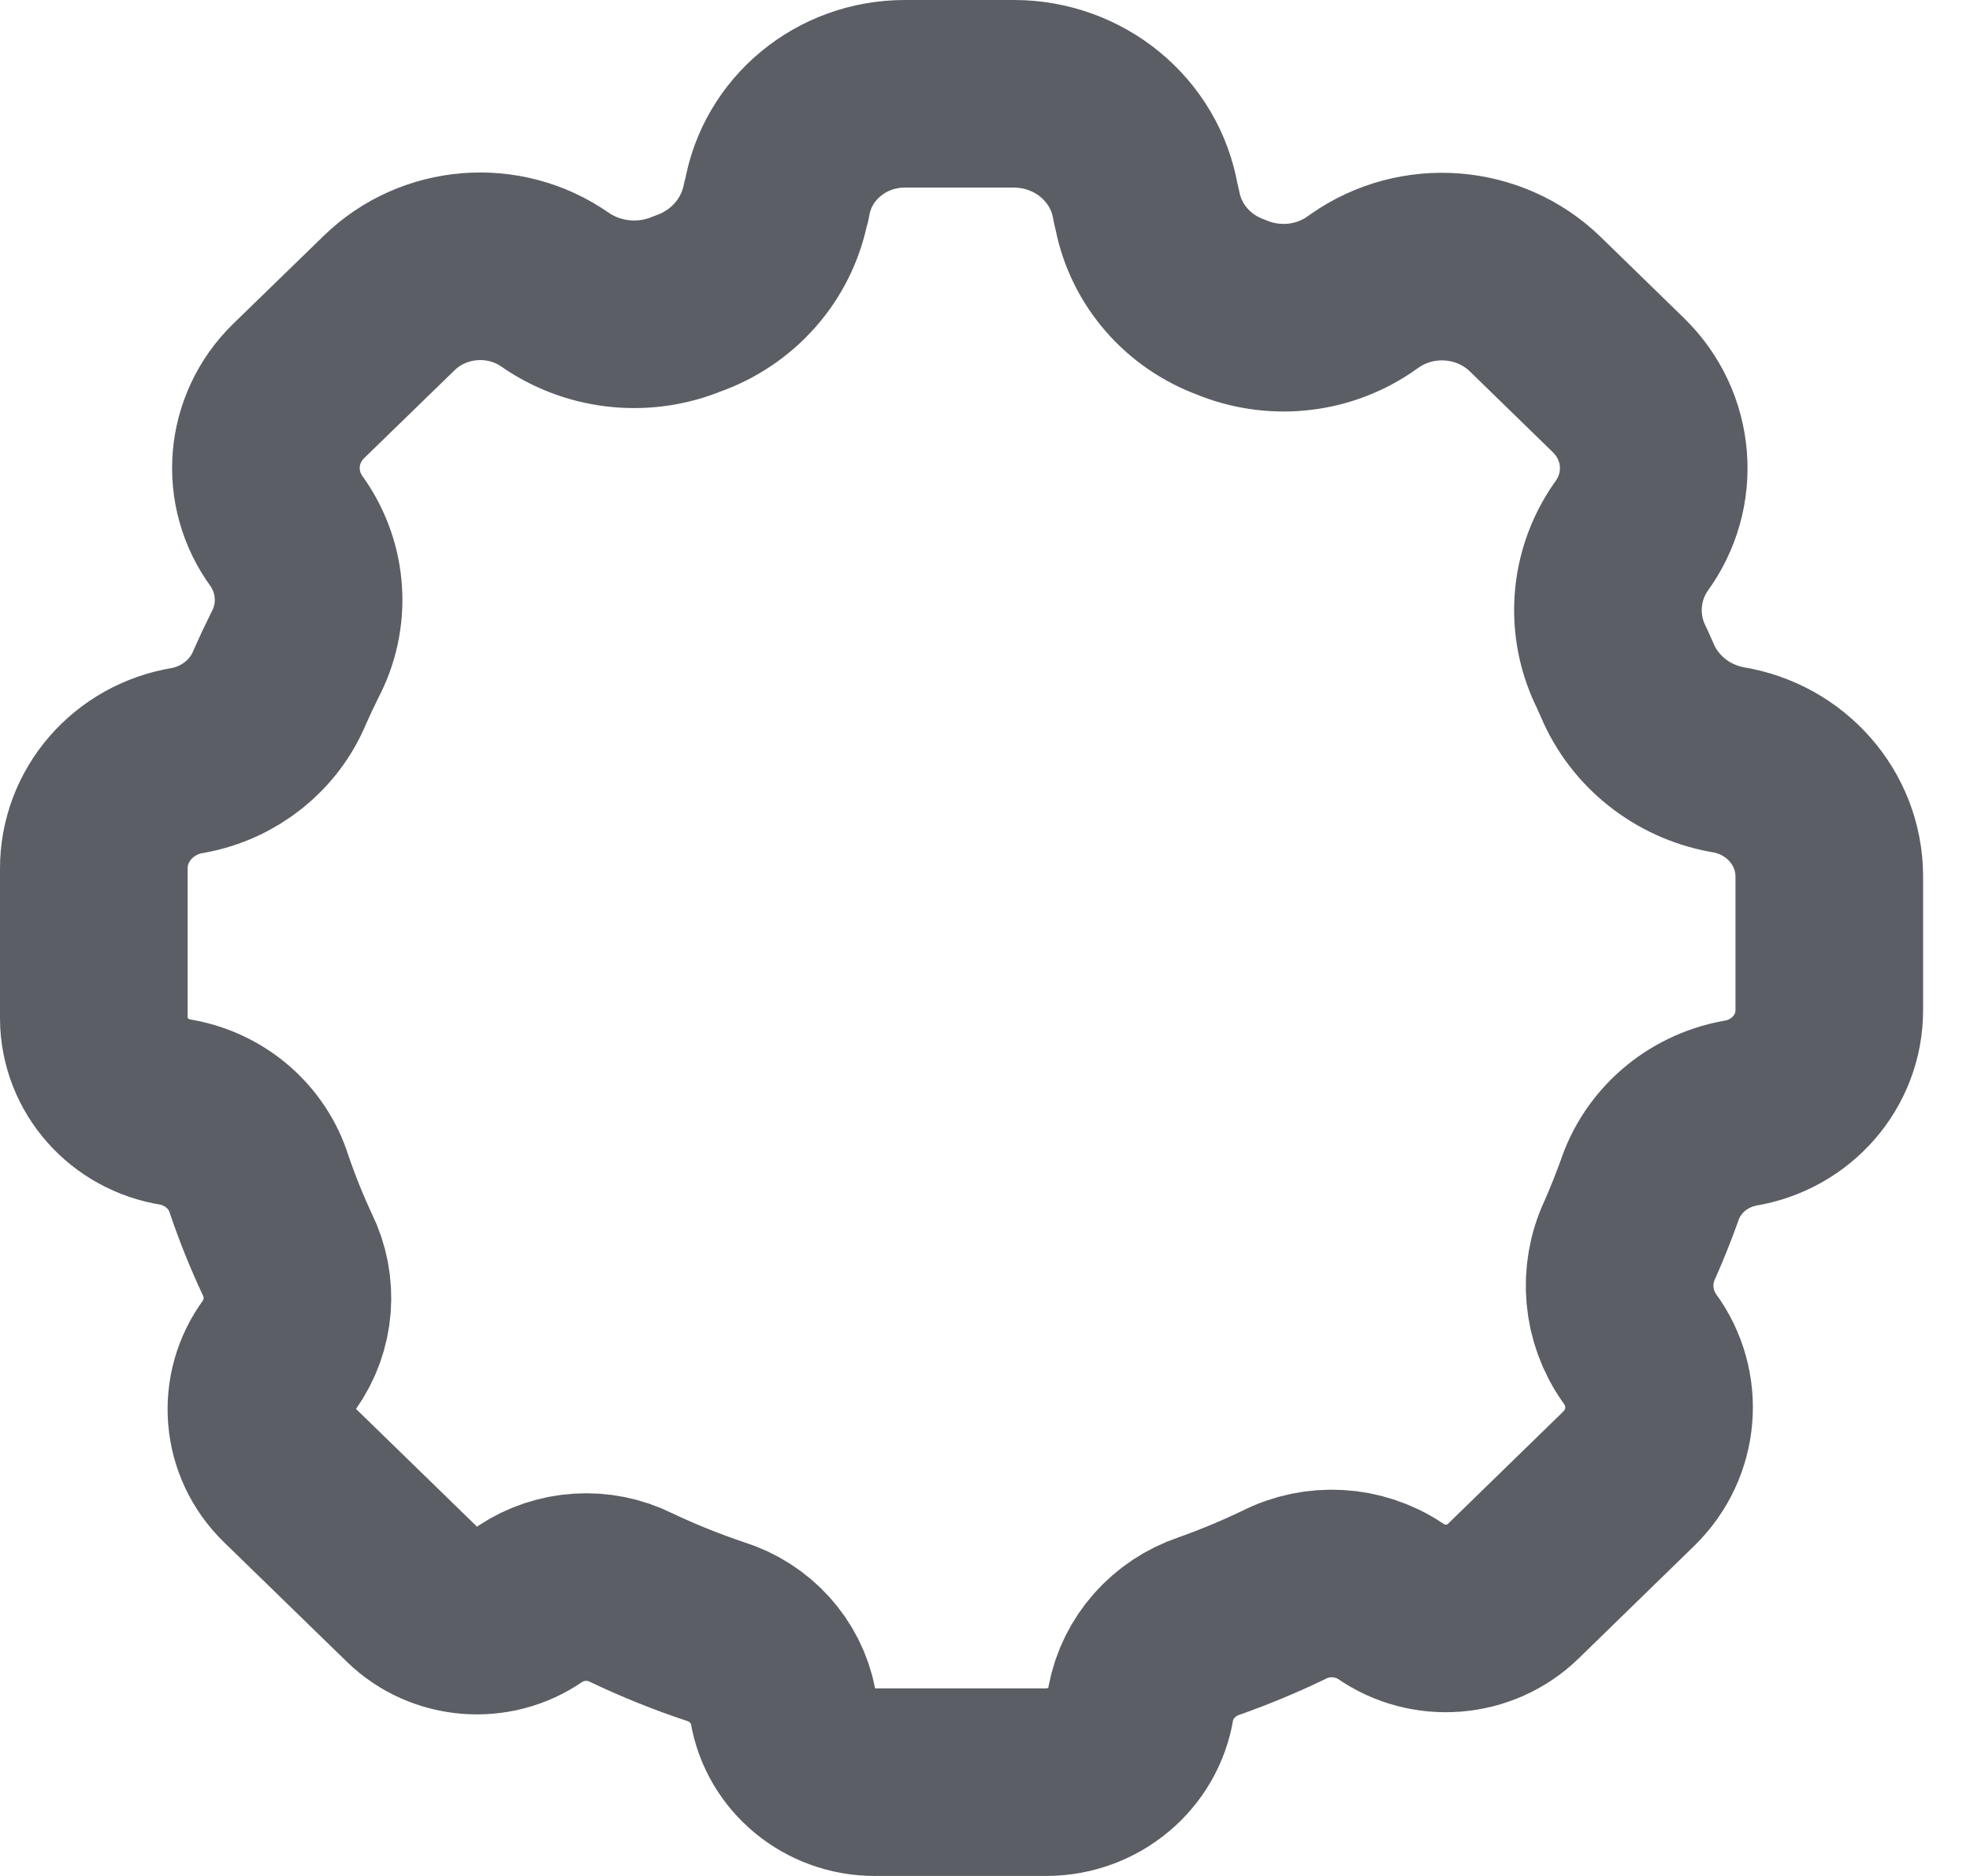
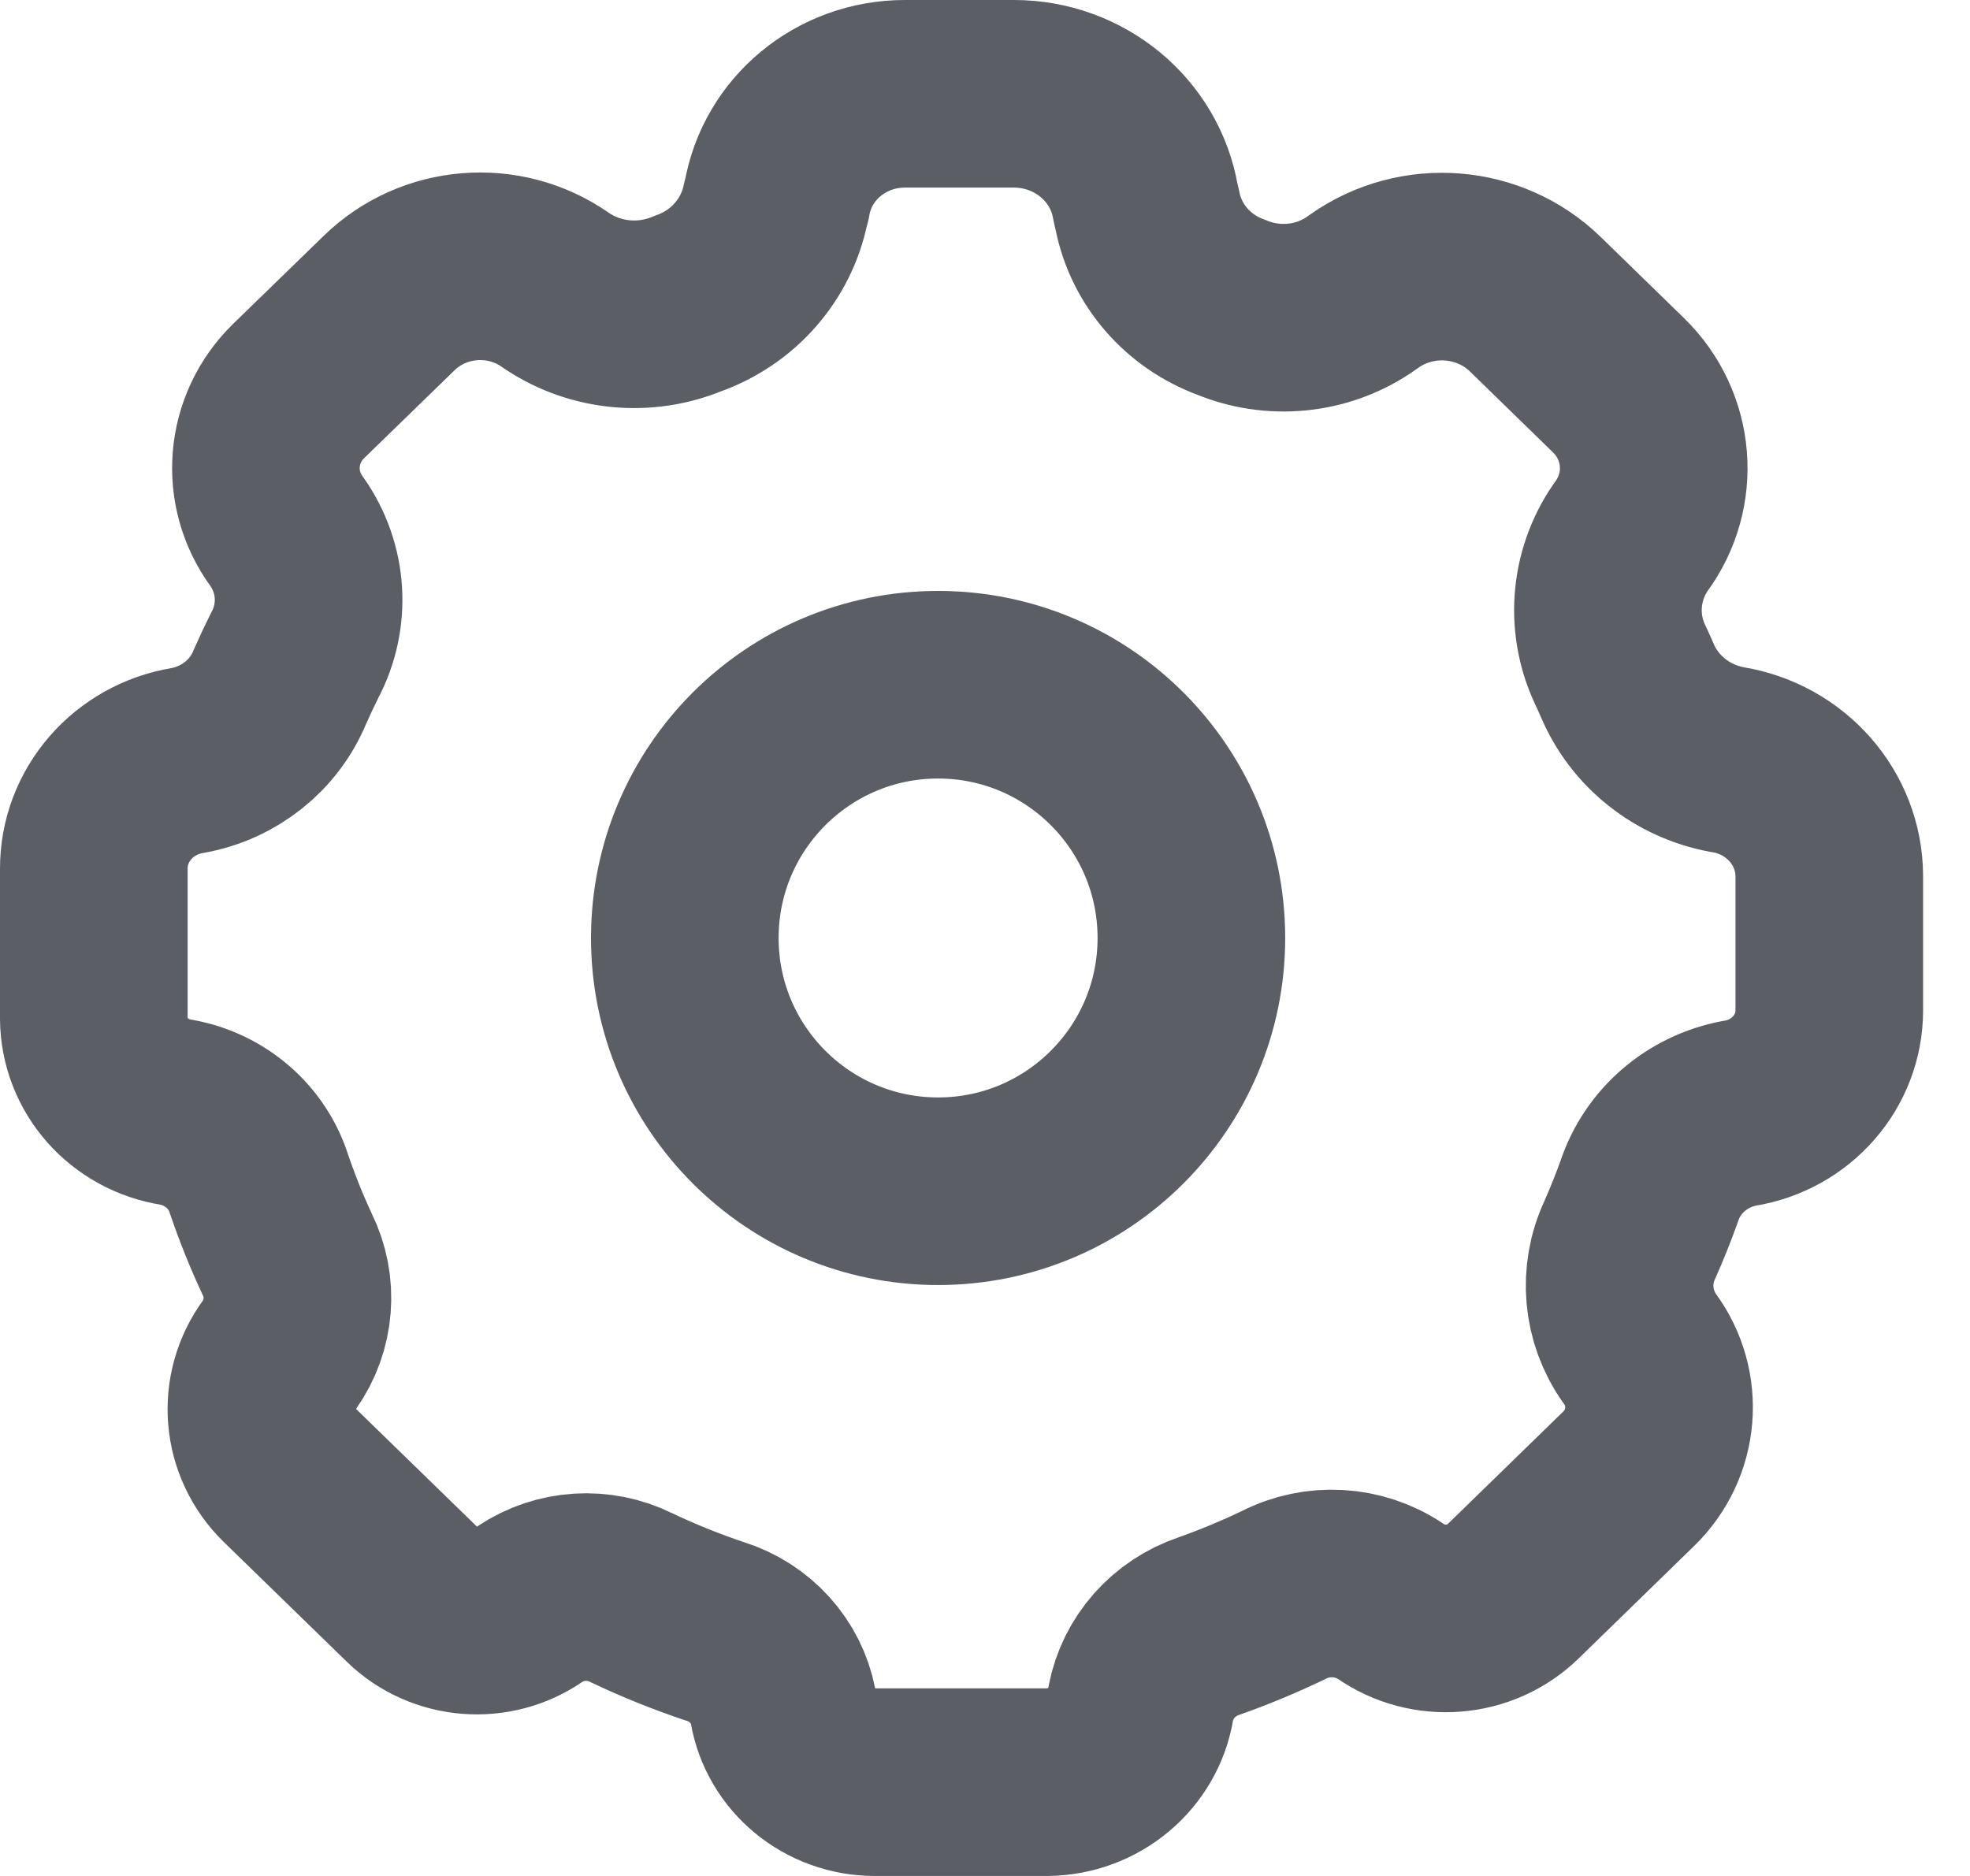
<svg xmlns="http://www.w3.org/2000/svg" width="21" height="20" viewBox="0 0 21 20" fill="none">
  <path fill-rule="evenodd" clip-rule="evenodd" d="M9.325 19C8.841 19 8.427 18.659 8.348 18.194C8.276 17.818 7.997 17.51 7.623 17.393C7.318 17.291 7.02 17.171 6.73 17.033C6.385 16.861 5.971 16.887 5.651 17.1C5.265 17.37 4.733 17.328 4.396 17.001L3.085 15.725C2.732 15.382 2.687 14.841 2.977 14.446C3.201 14.128 3.233 13.717 3.061 13.37C2.948 13.128 2.849 12.881 2.763 12.629C2.64 12.232 2.3 11.935 1.881 11.858C1.377 11.779 1.004 11.358 1 10.86V9.265C0.997 8.691 1.423 8.201 2.004 8.107C2.445 8.026 2.814 7.732 2.982 7.327C3.032 7.213 3.085 7.1 3.141 6.988C3.365 6.568 3.334 6.062 3.06 5.671C2.718 5.208 2.77 4.572 3.184 4.168L4.148 3.231C4.623 2.768 5.372 2.708 5.918 3.089L5.949 3.11C6.357 3.377 6.876 3.425 7.328 3.238C7.813 3.069 8.169 2.664 8.268 2.173L8.281 2.129C8.39 1.478 8.967 1 9.645 1H10.808C11.503 1 12.097 1.489 12.211 2.157L12.232 2.247C12.325 2.718 12.664 3.108 13.125 3.276C13.57 3.461 14.082 3.413 14.481 3.147L14.547 3.101C15.108 2.708 15.878 2.768 16.367 3.244L17.254 4.108C17.698 4.542 17.754 5.226 17.386 5.724C17.097 6.14 17.061 6.674 17.289 7.124L17.346 7.252C17.531 7.691 17.932 8.01 18.411 8.098C19.037 8.198 19.498 8.723 19.5 9.34V10.771C19.5 11.316 19.095 11.78 18.543 11.869C18.089 11.954 17.72 12.274 17.58 12.703C17.518 12.874 17.45 13.046 17.374 13.217C17.198 13.594 17.237 14.033 17.477 14.374C17.794 14.803 17.745 15.393 17.361 15.766L16.13 16.965C15.779 17.307 15.224 17.351 14.82 17.069C14.482 16.845 14.045 16.82 13.683 17.005C13.425 17.129 13.161 17.239 12.89 17.335C12.512 17.462 12.234 17.777 12.161 18.159C12.084 18.64 11.66 18.996 11.159 19H9.325Z" stroke="#5B5E64" stroke-width="2" stroke-linecap="round" stroke-linejoin="round" />
+   <path fill-rule="evenodd" clip-rule="evenodd" d="M12.7 10C12.7 11.491 11.491 12.7 10 12.7C8.509 12.7 7.3 11.491 7.3 10C7.3 8.509 8.509 7.3 10 7.3C11.491 7.3 12.7 8.509 12.7 10Z" stroke="#5B5E64" stroke-width="2" stroke-linecap="round" stroke-linejoin="round" />
</svg>
